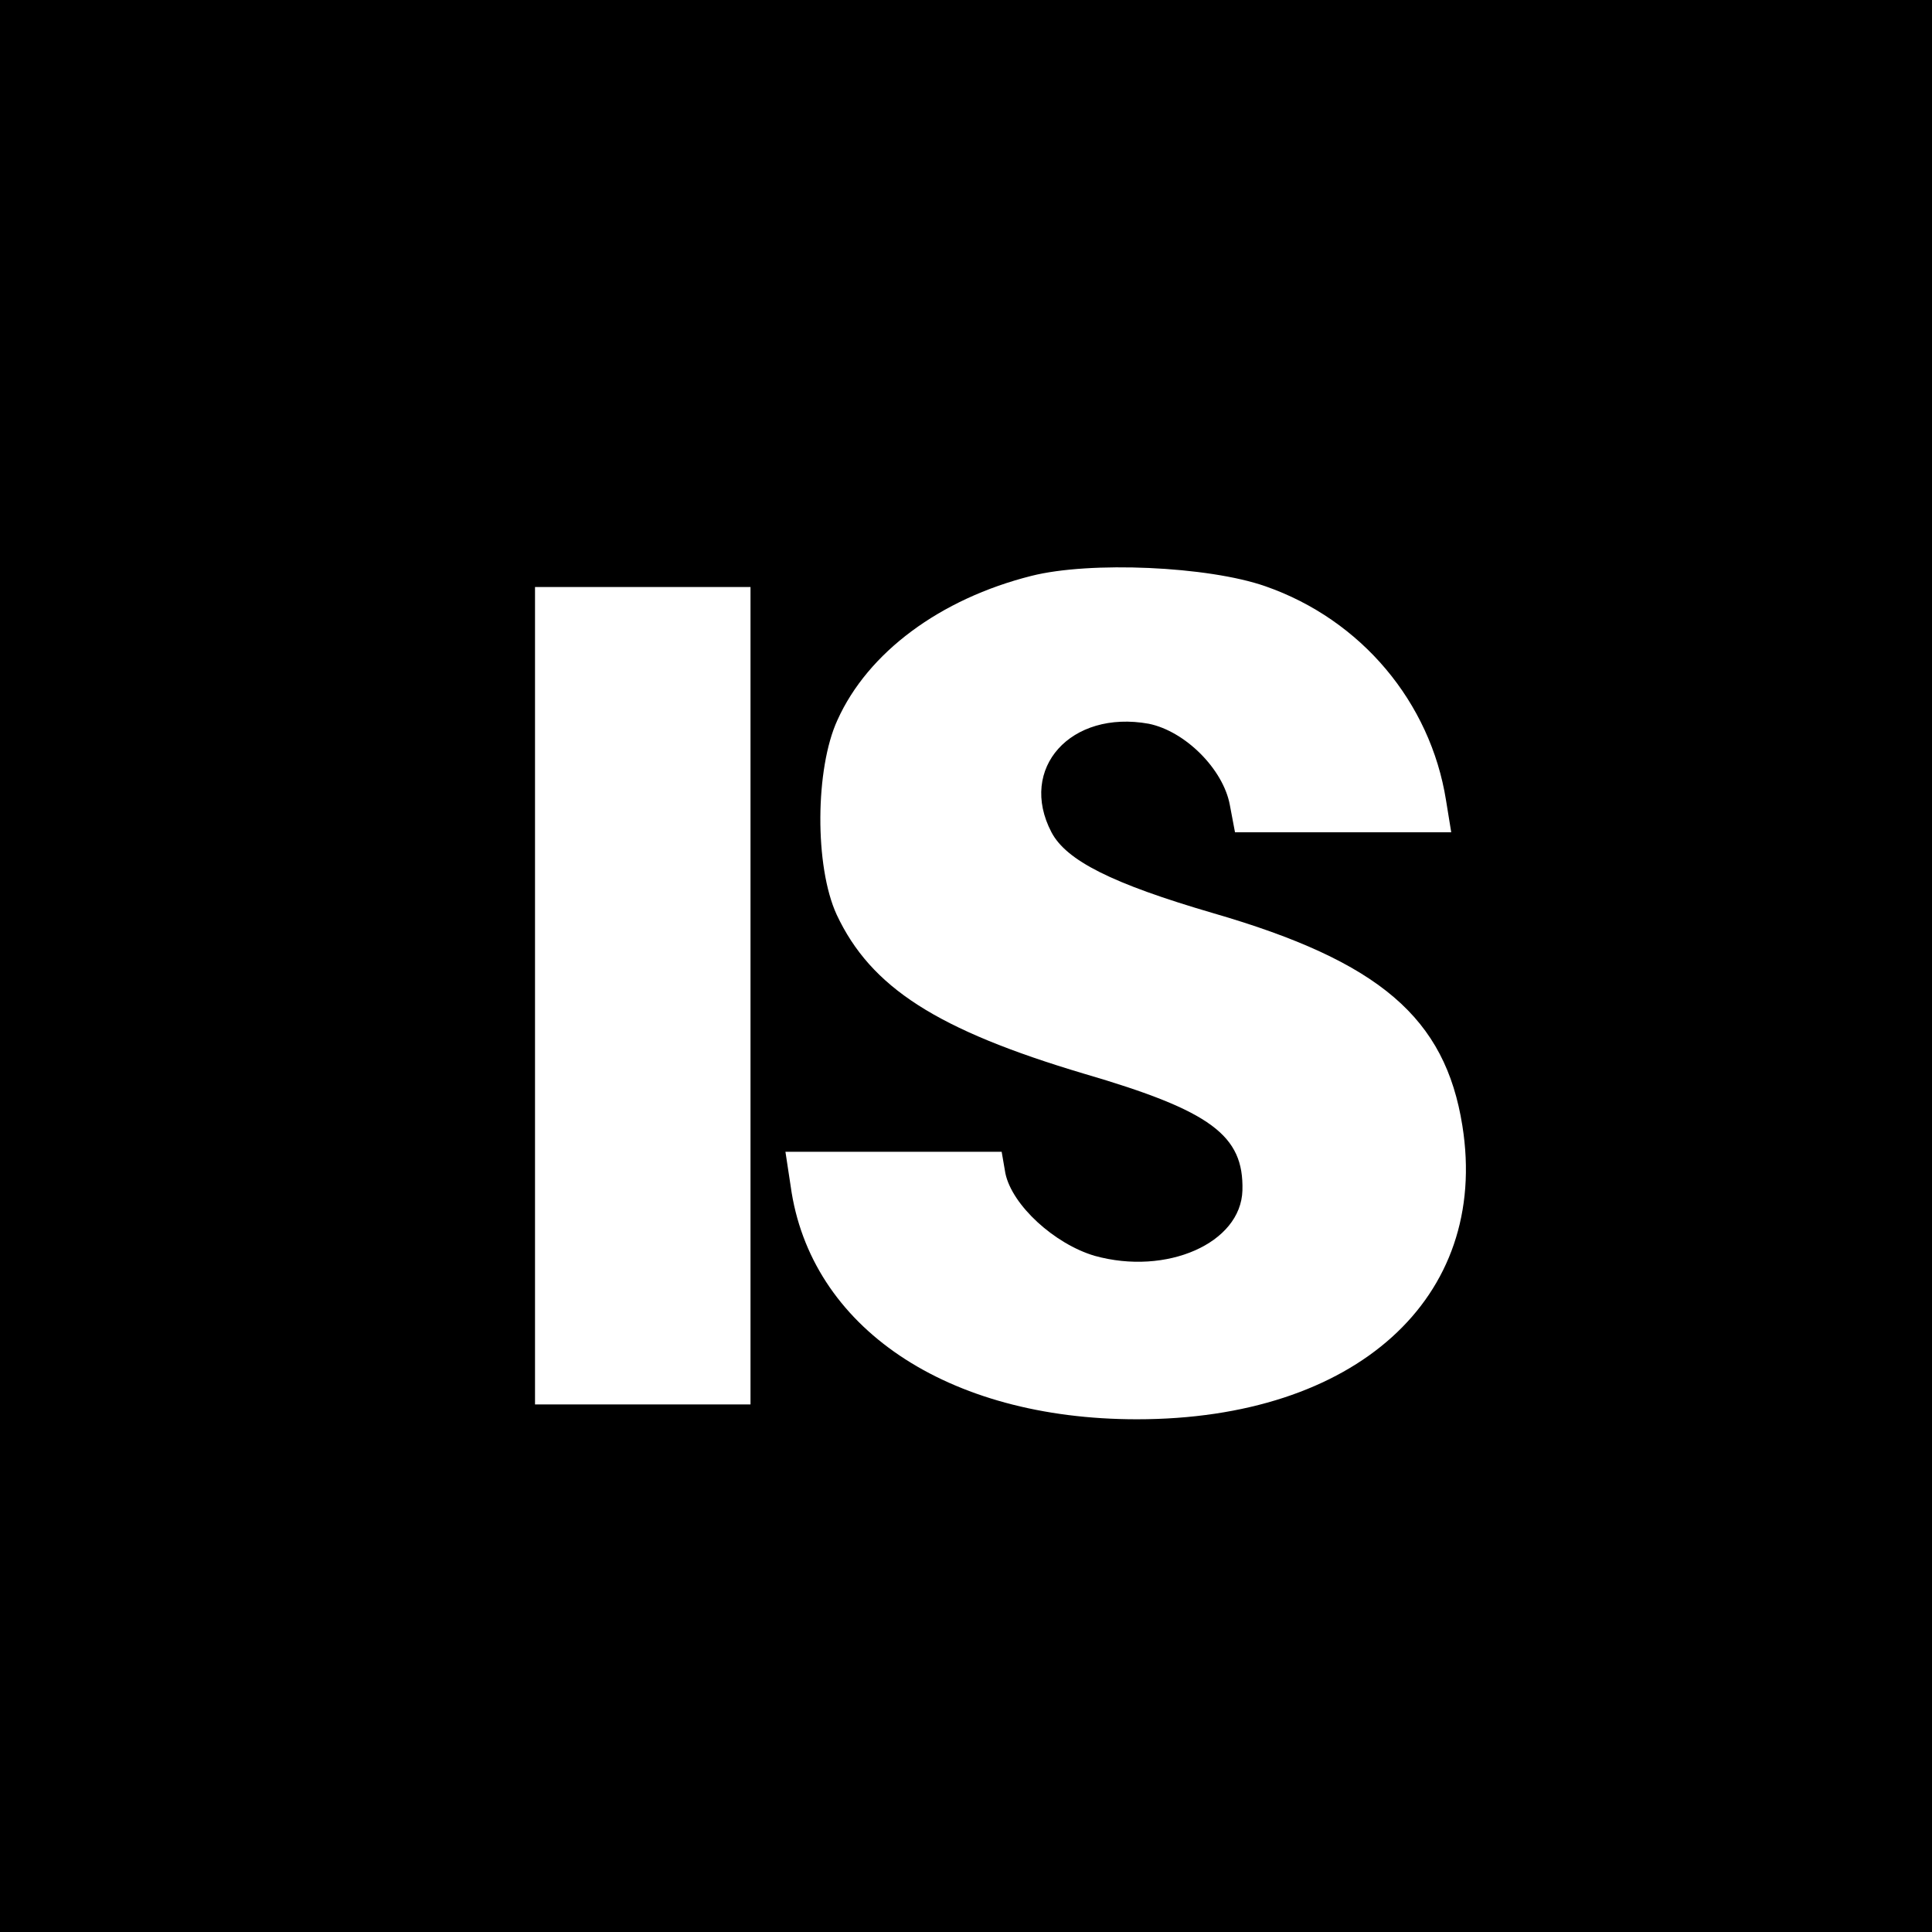
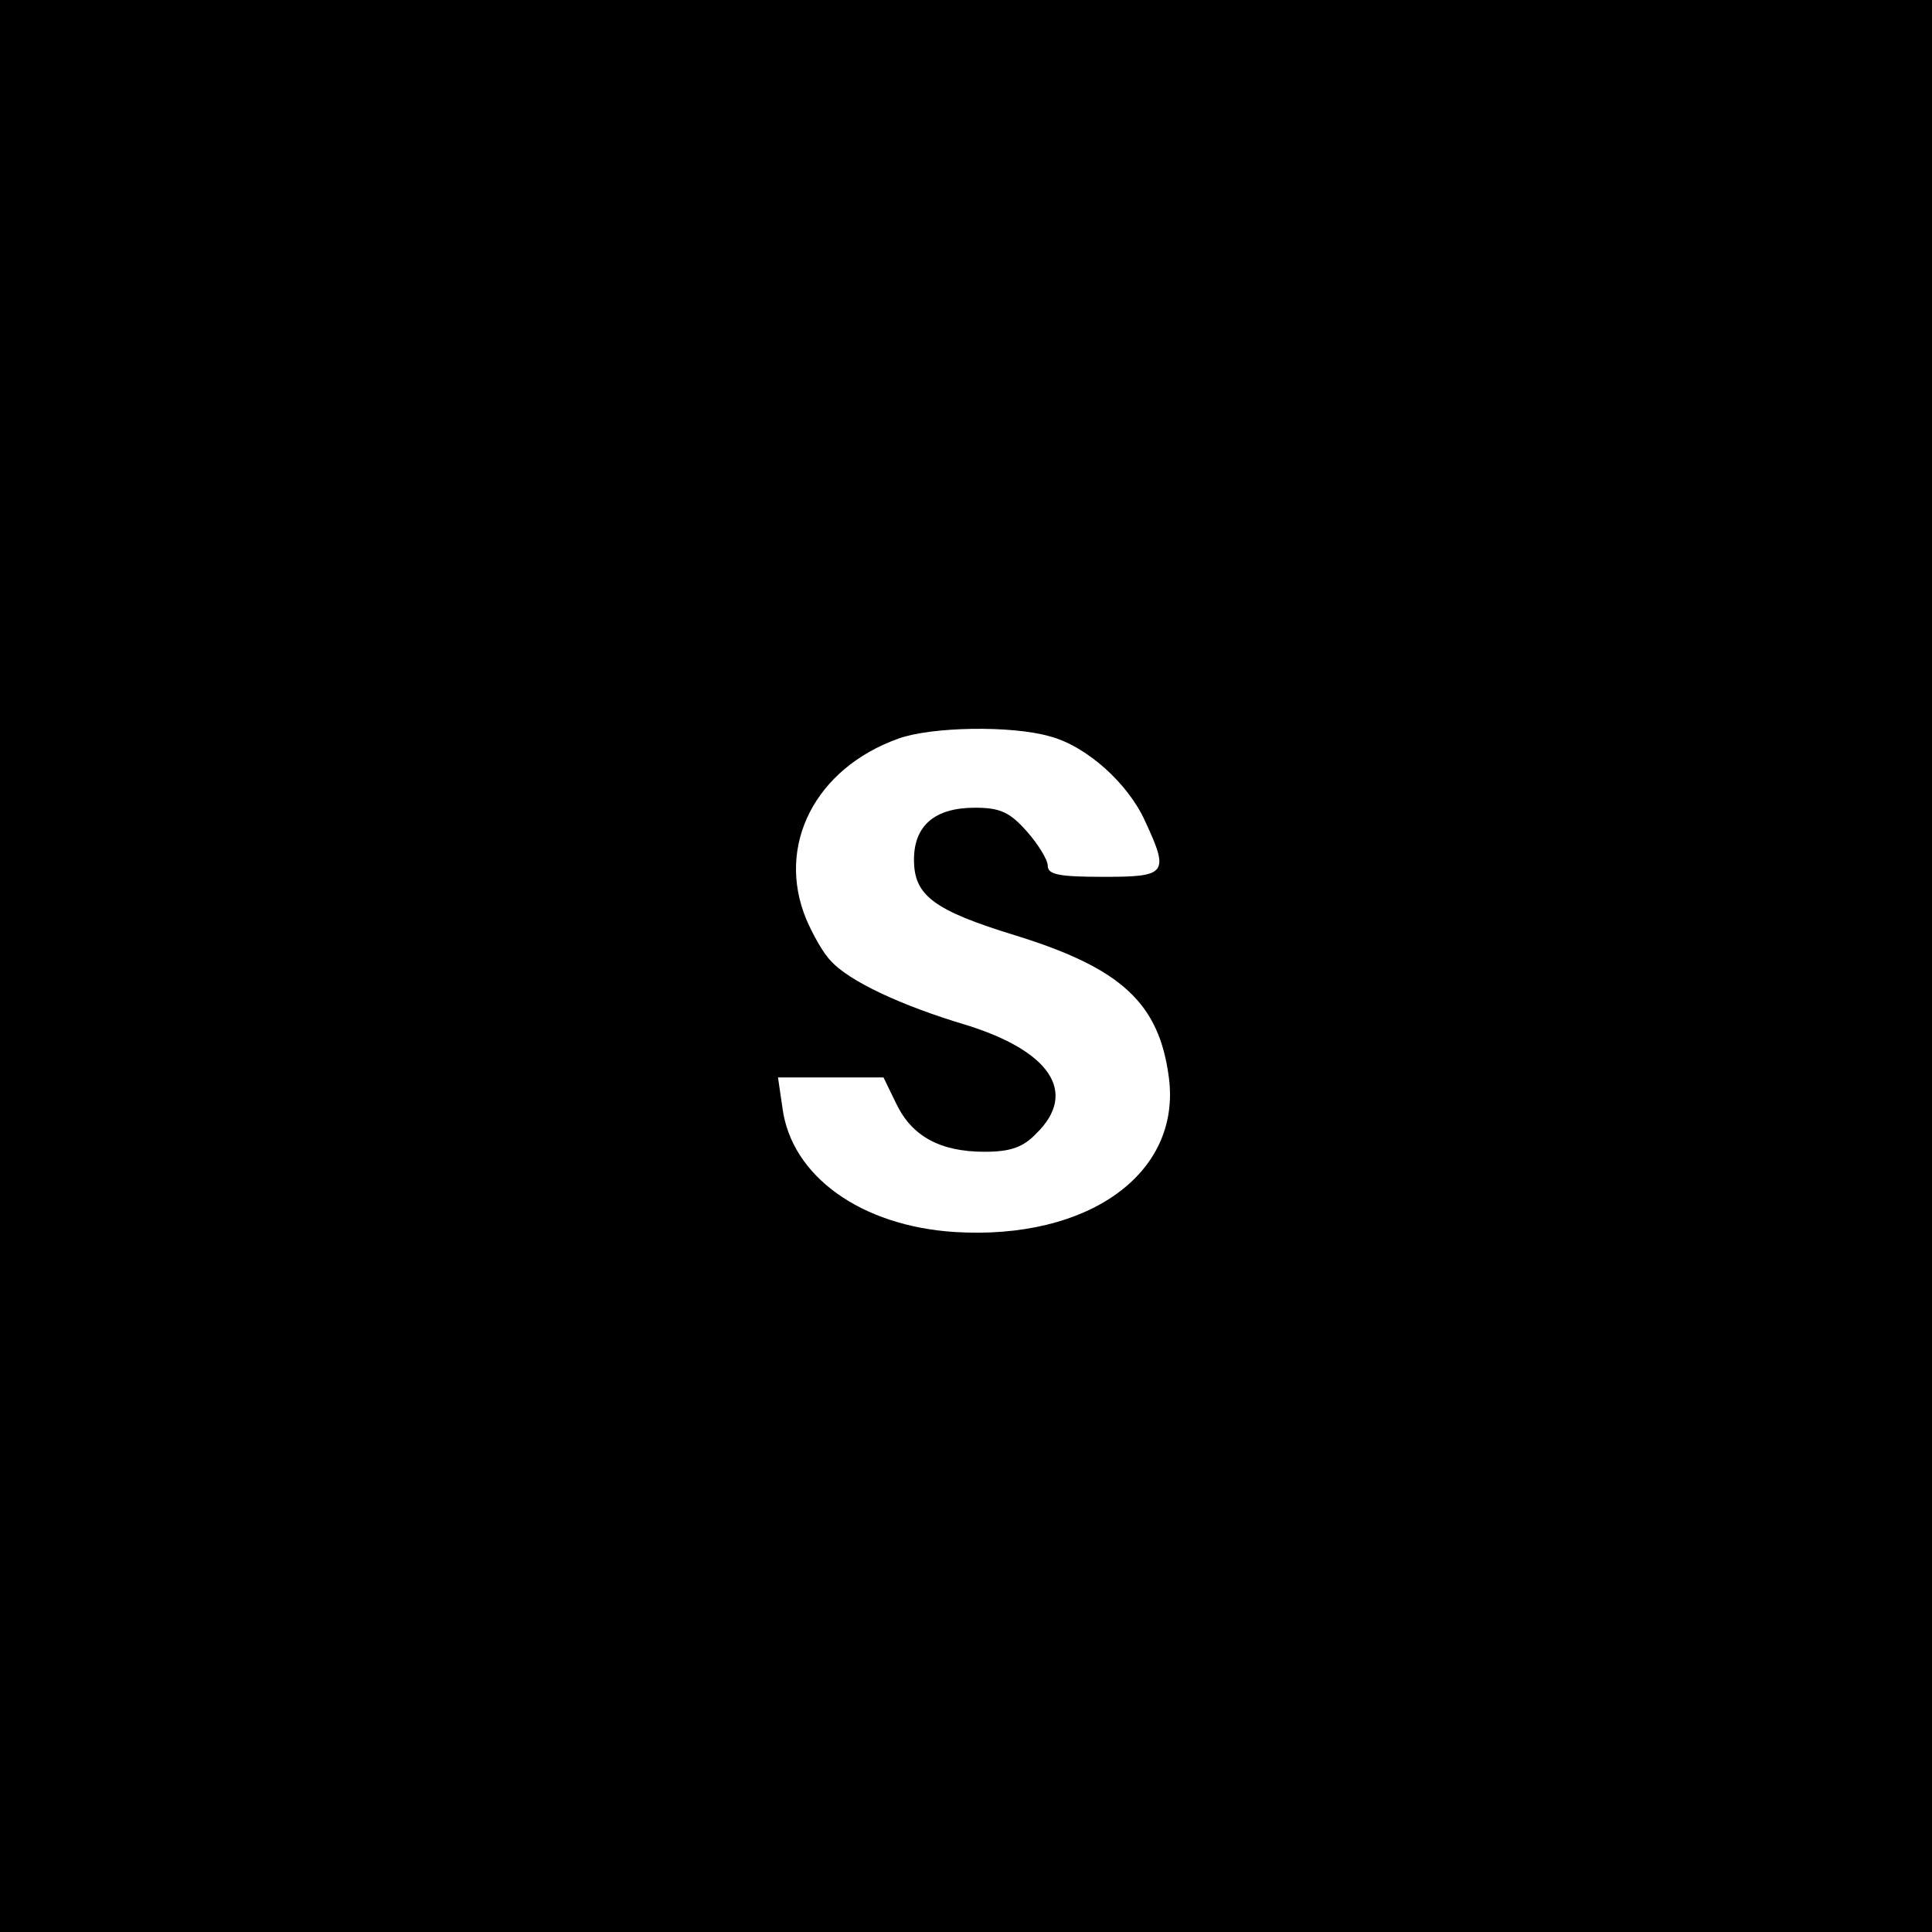
<svg xmlns="http://www.w3.org/2000/svg" version="1.0" width="260pt" height="260pt" viewBox="0 0 260 260" preserveAspectRatio="xMidYMid meet">
  <g transform="translate(0,260) scale(0.1,-0.1)" fill="#000000" stroke="none">
-     <path d="M0 1300 l0 -1300 1300 0 1300 0 0 1300 0 1300 -1300 0 -1300 0 0 -1300z m1703 511 c129 -45 222 -156 243 -288 l7 -43 -146 0 -145 0 -7 37 c-9 48 -60 99 -109 109 -105 19 -176 -60 -131 -146 20 -38 81 -69 218 -109 224 -65 312 -141 335 -286 37 -232 -144 -395 -438 -395 -256 0 -440 124 -466 314 l-7 46 145 0 146 0 5 -29 c9 -43 66 -95 120 -111 97 -27 197 17 199 88 2 74 -42 107 -213 157 -198 59 -287 116 -333 214 -30 65 -29 197 1 262 41 91 138 163 261 194 79 20 238 13 315 -14z m-693 -551 l0 -550 -145 0 -145 0 0 550 0 550 145 0 145 0 0 -550z" />
+     <path d="M0 1300 l0 -1300 1300 0 1300 0 0 1300 0 1300 -1300 0 -1300 0 0 -1300z m1413 309 c49 -13 105 -63 128 -114 33 -71 29 -75 -56 -75 -60 0 -75 3 -75 15 0 8 -13 29 -28 46 -23 26 -36 32 -70 32 -54 0 -82 -24 -82 -70 0 -48 26 -68 137 -102 142 -44 193 -91 206 -191 17 -129 -108 -219 -288 -208 -126 8 -220 75 -232 167 l-6 41 71 0 71 0 17 -35 c21 -44 59 -65 119 -65 35 0 52 6 70 25 56 55 18 111 -96 146 -87 26 -157 59 -181 86 -10 10 -24 35 -33 56 -41 99 12 203 124 243 44 16 152 18 204 3z" />
  </g>
</svg>
